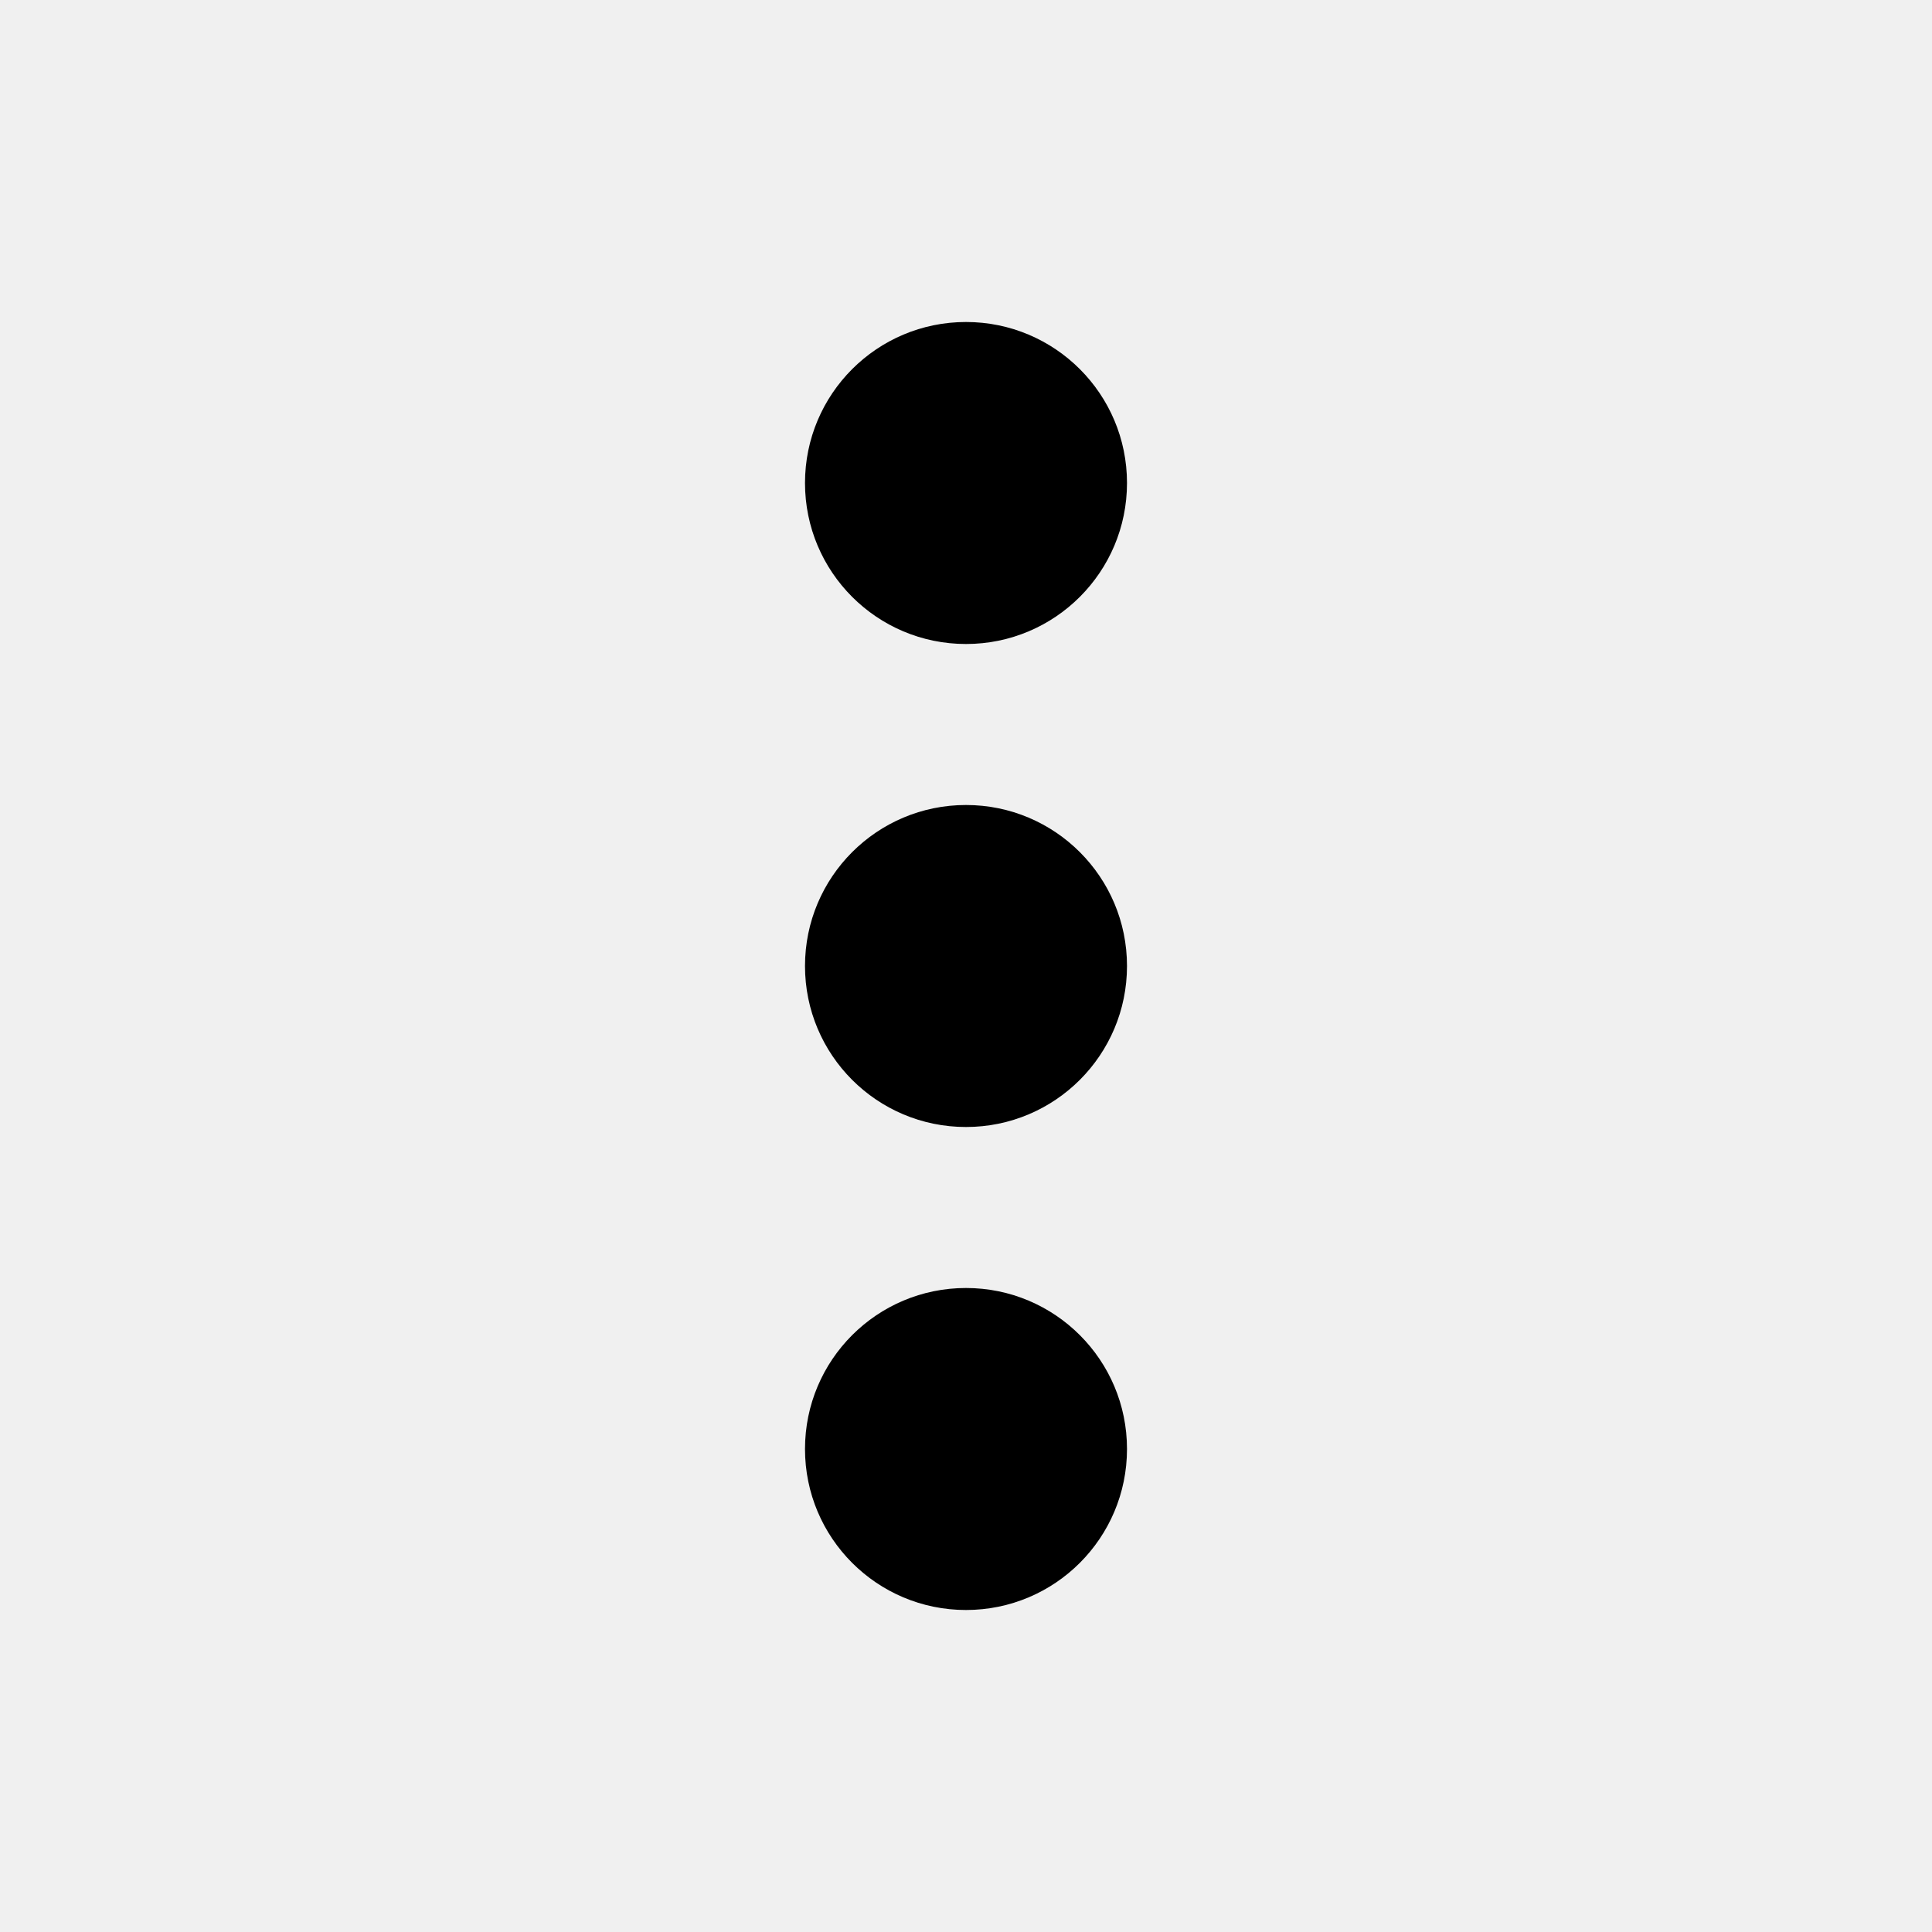
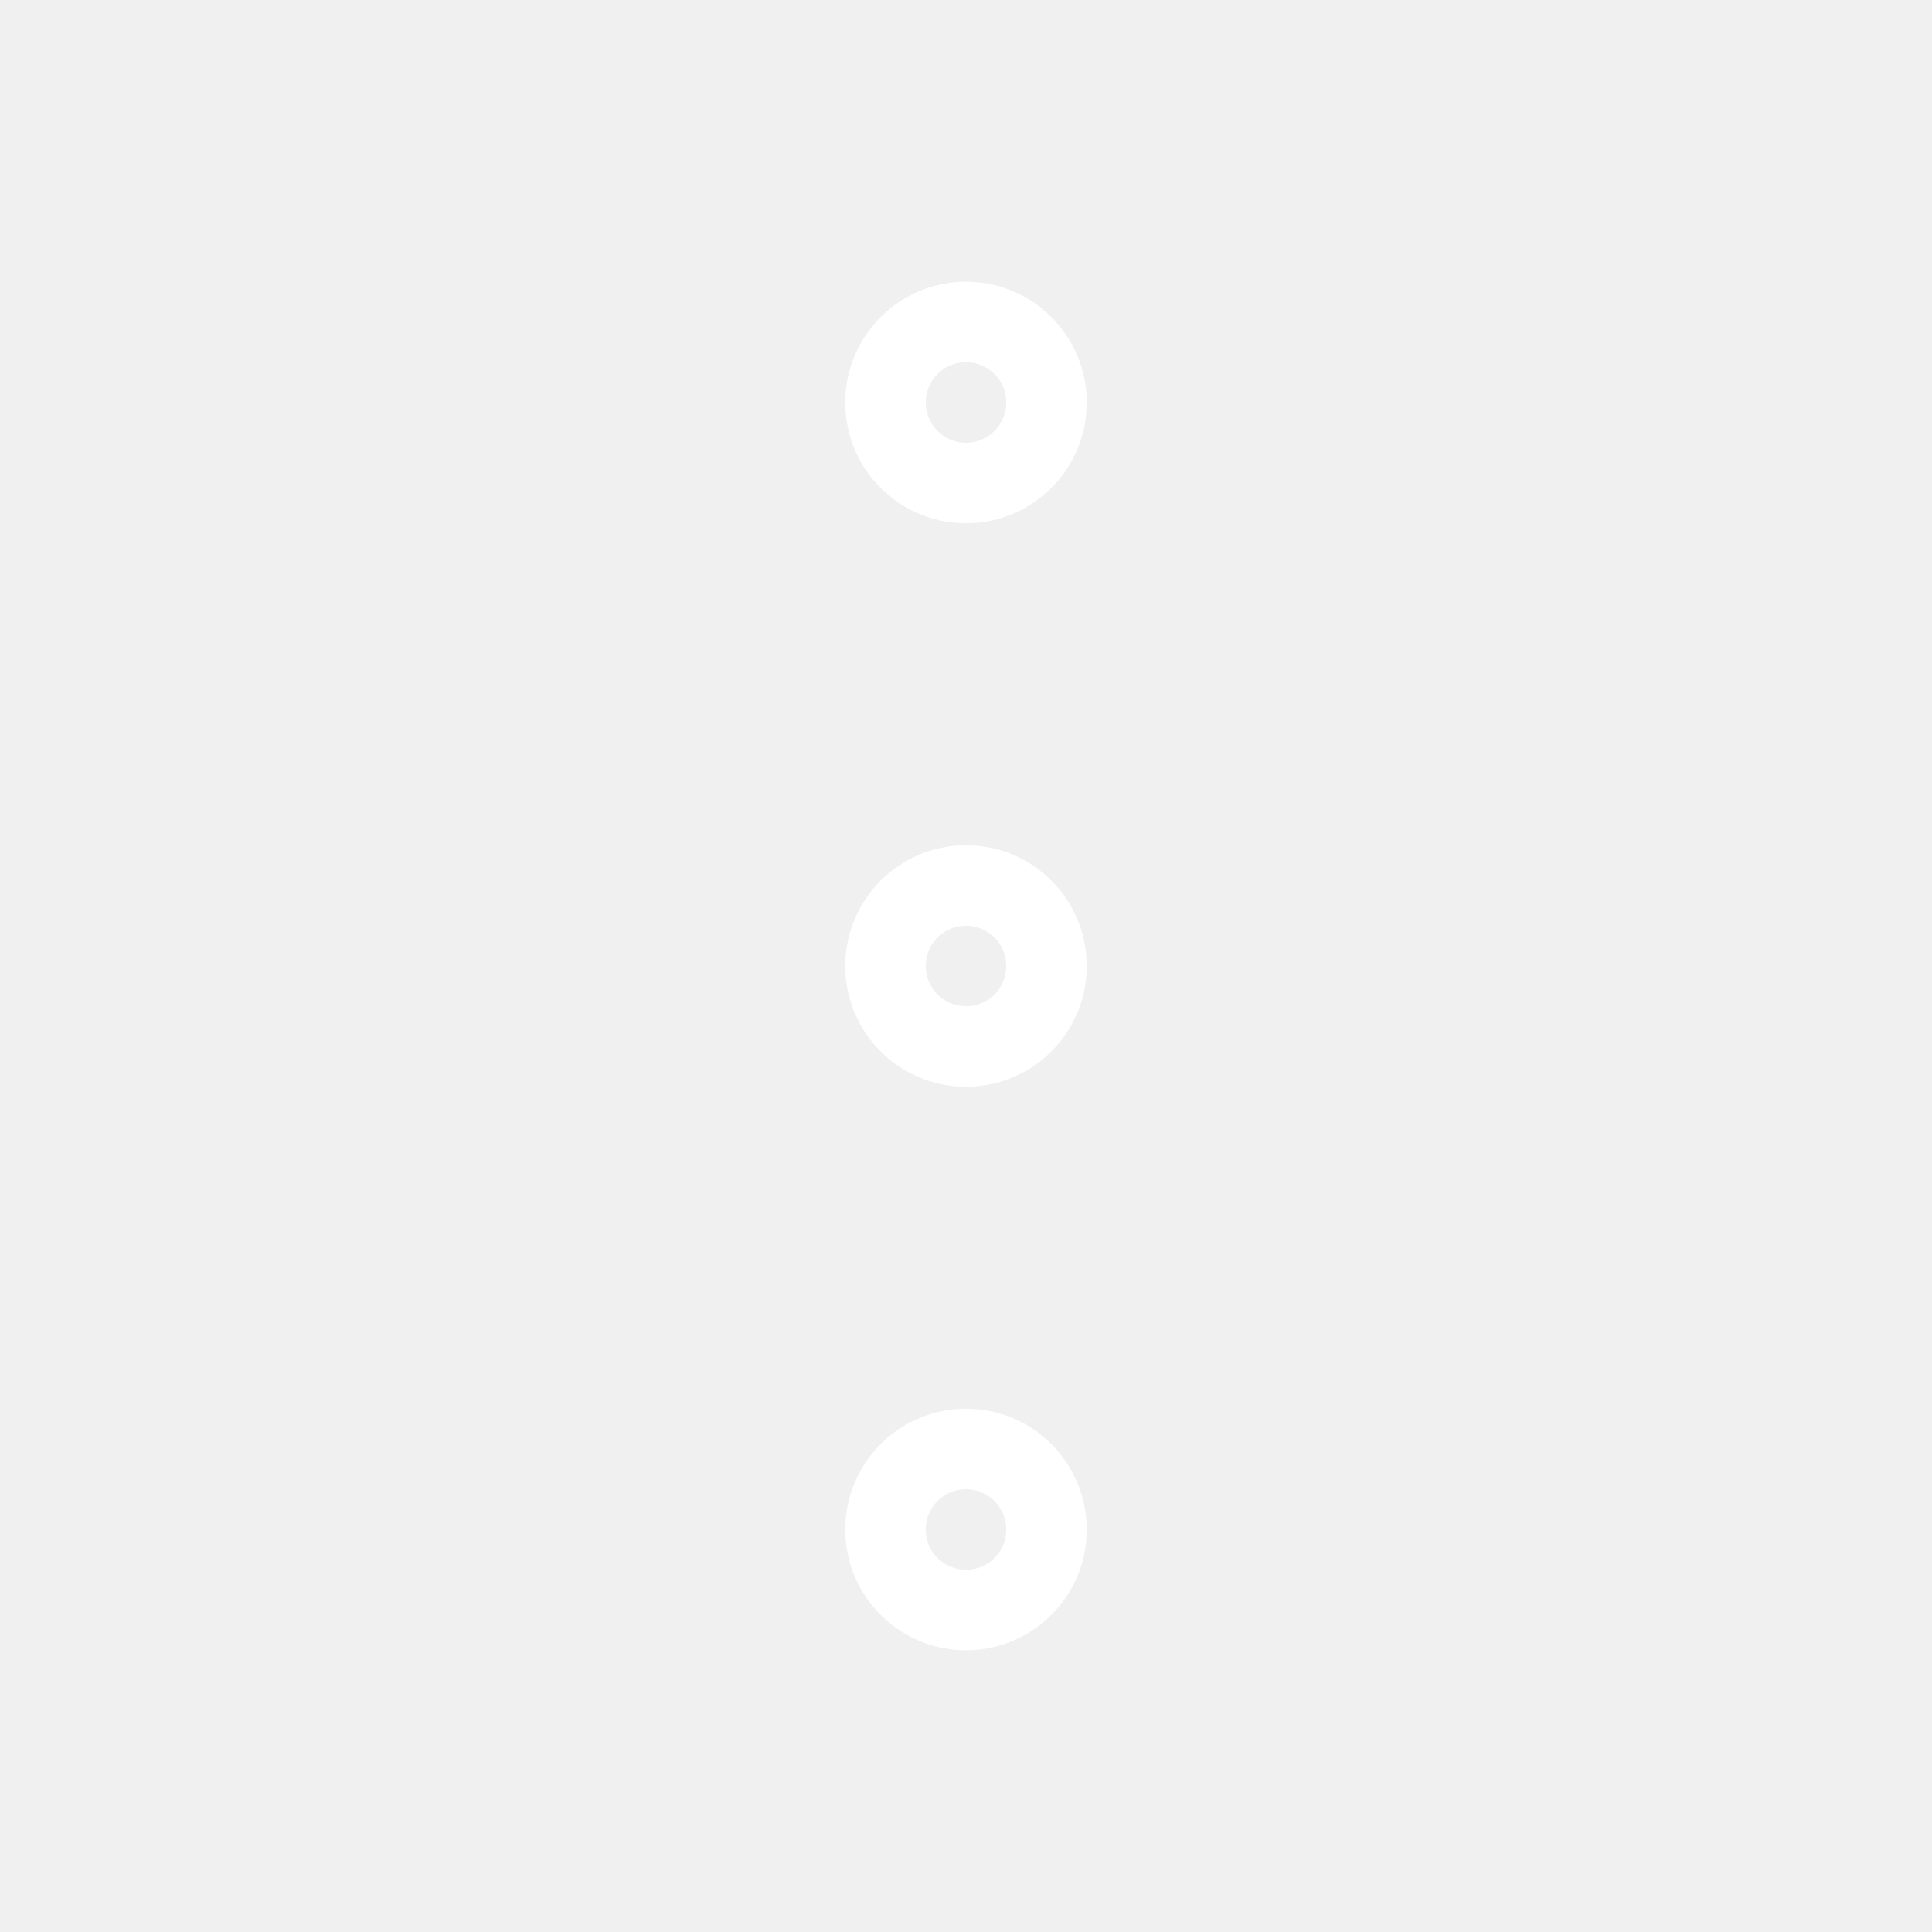
- <svg xmlns="http://www.w3.org/2000/svg" height="24" viewBox="0 0 48 48" width="24">
-   <path d="M0 0h48v48h-48z" fill="none" />
-   <path d="M24 16c2.21 0 4-1.79 4-4s-1.79-4-4-4-4 1.79-4 4 1.79 4 4 4zm0 4c-2.21 0-4 1.79-4 4s1.79 4 4 4 4-1.79 4-4-1.79-4-4-4zm0 12c-2.21 0-4 1.79-4 4s1.79 4 4 4 4-1.79 4-4-1.79-4-4-4z" />
+ <svg xmlns="http://www.w3.org/2000/svg" class="icon icon-tabler icon-tabler-dots-vertical" width="30" height="30" viewBox="0 0 24 24" stroke-width="1" stroke="#ffffff" fill="none" stroke-linecap="round" stroke-linejoin="round">
+   <path stroke="none" d="M0 0h24v24H0z" fill="none" />
+   <circle cx="12" cy="12" r="1" />
+   <circle cx="12" cy="19" r="1" />
+   <circle cx="12" cy="5" r="1" />
</svg>
